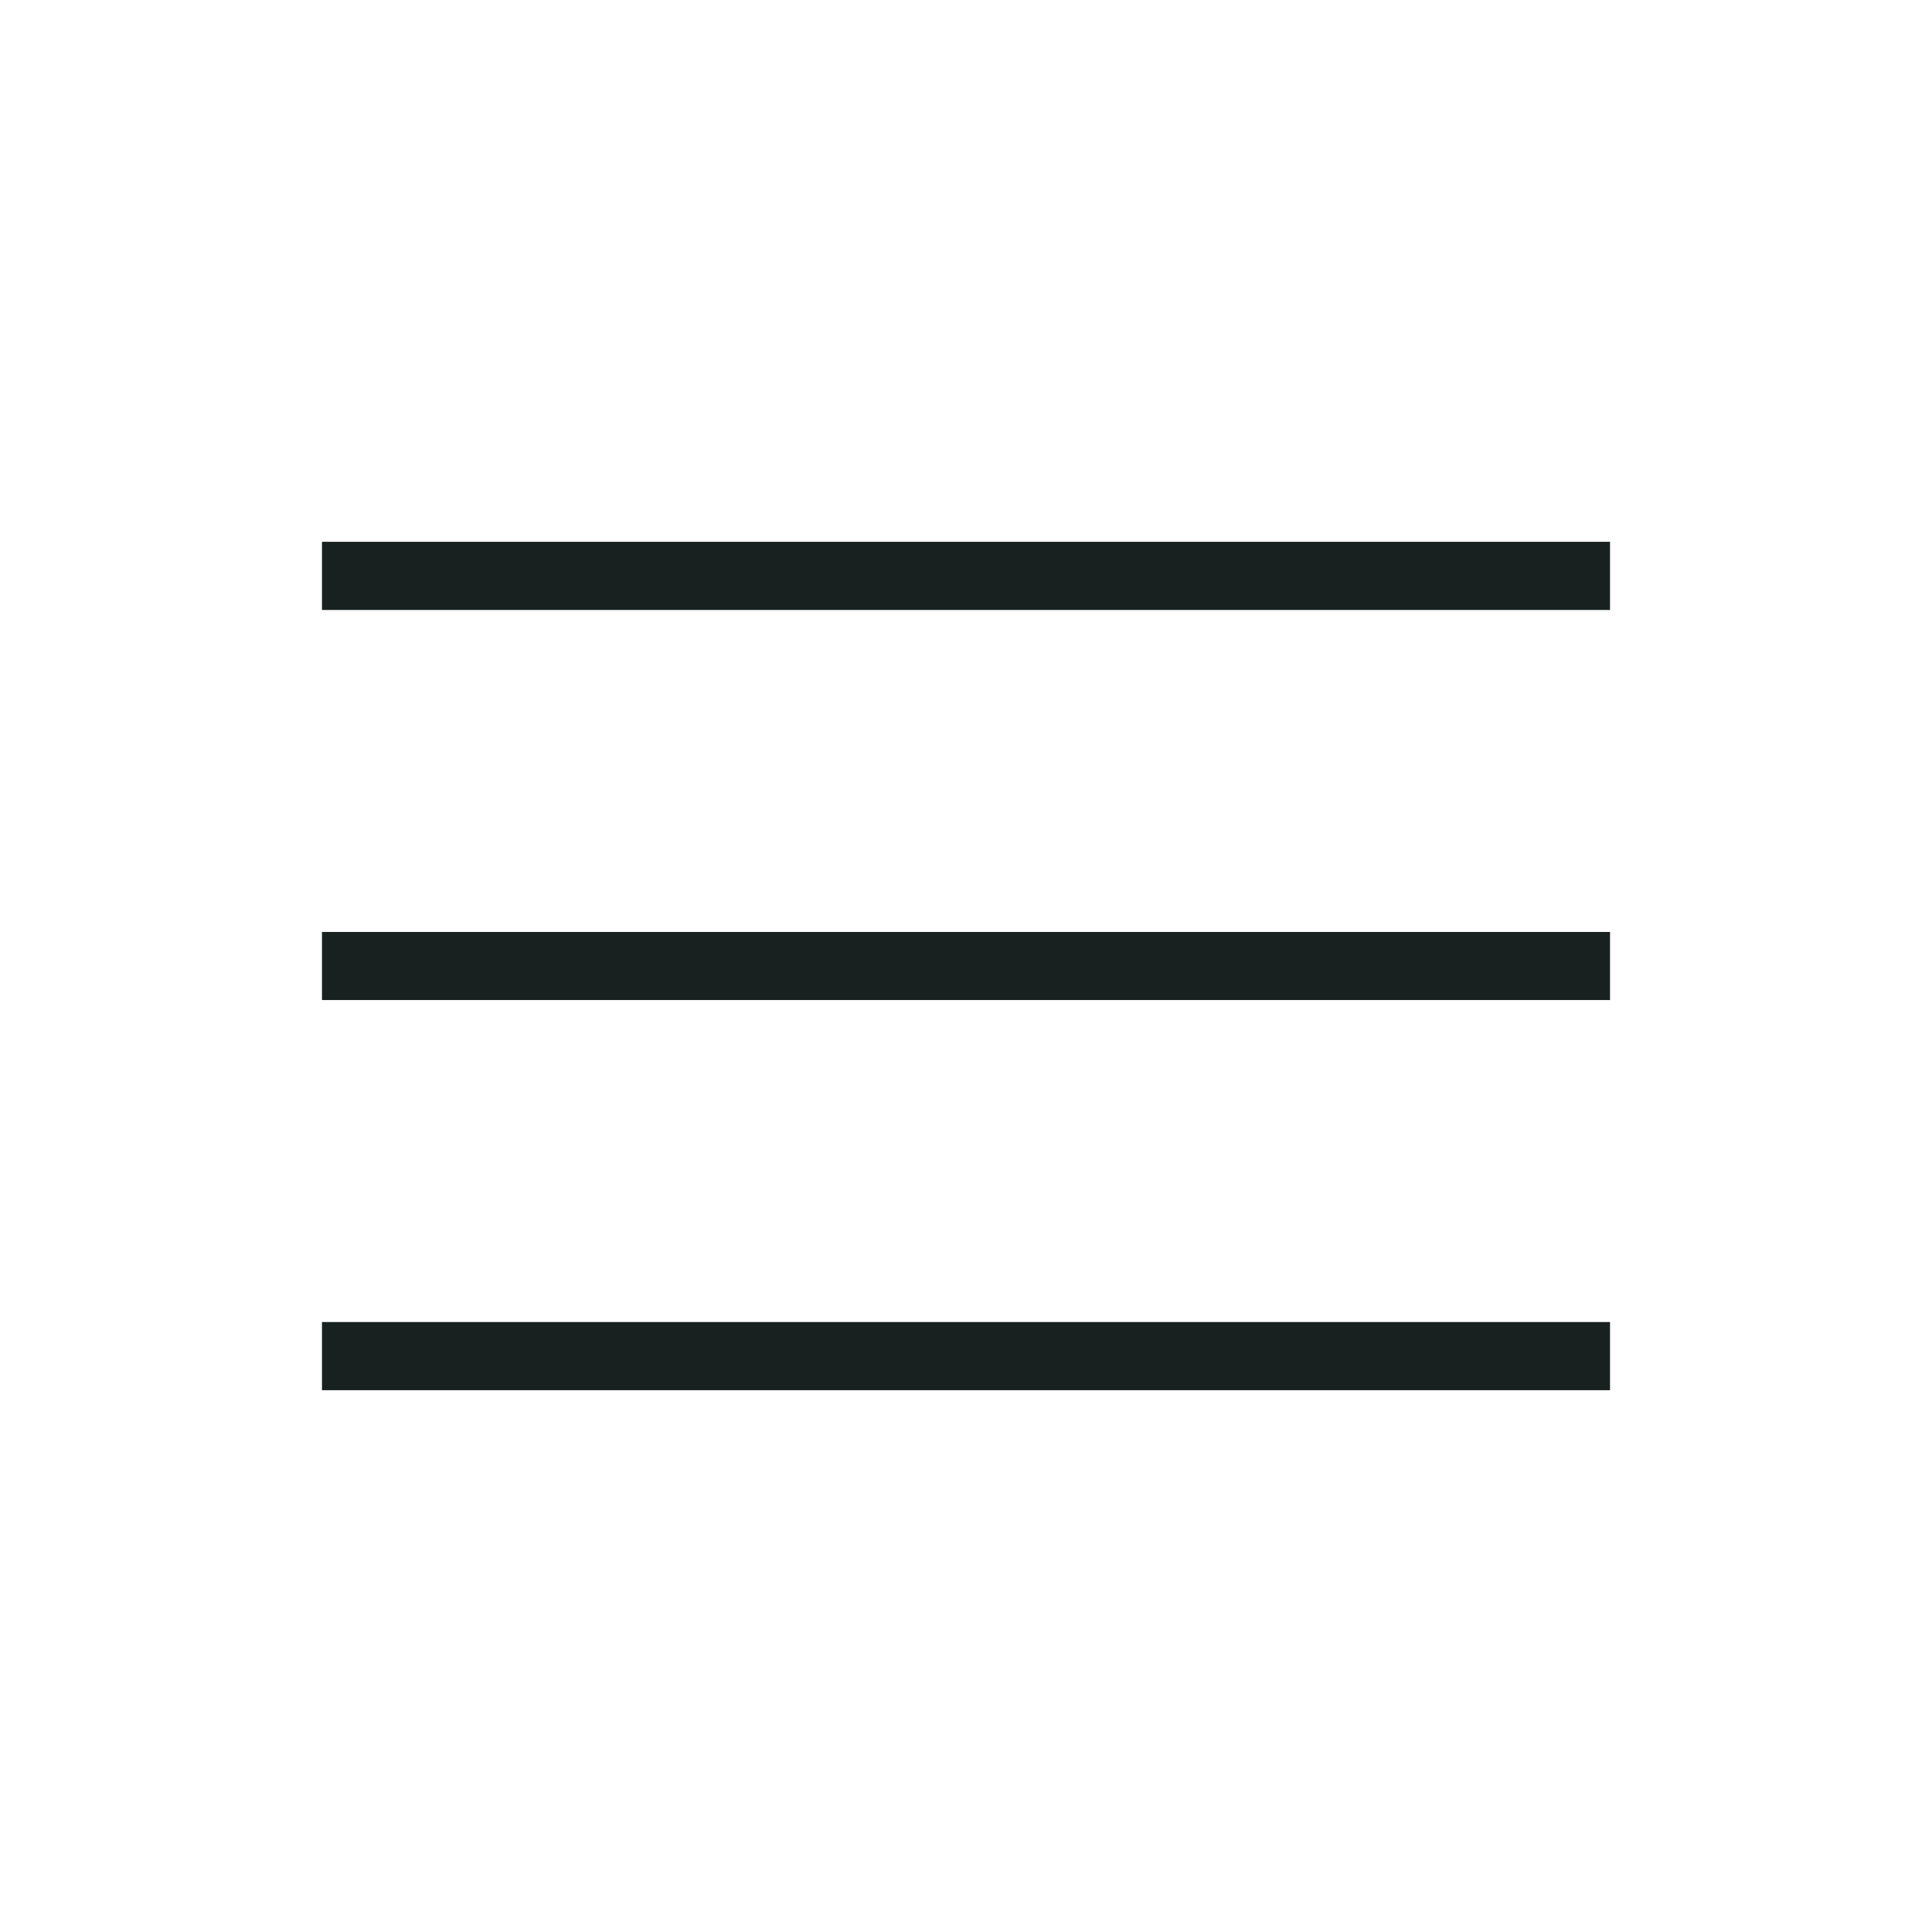
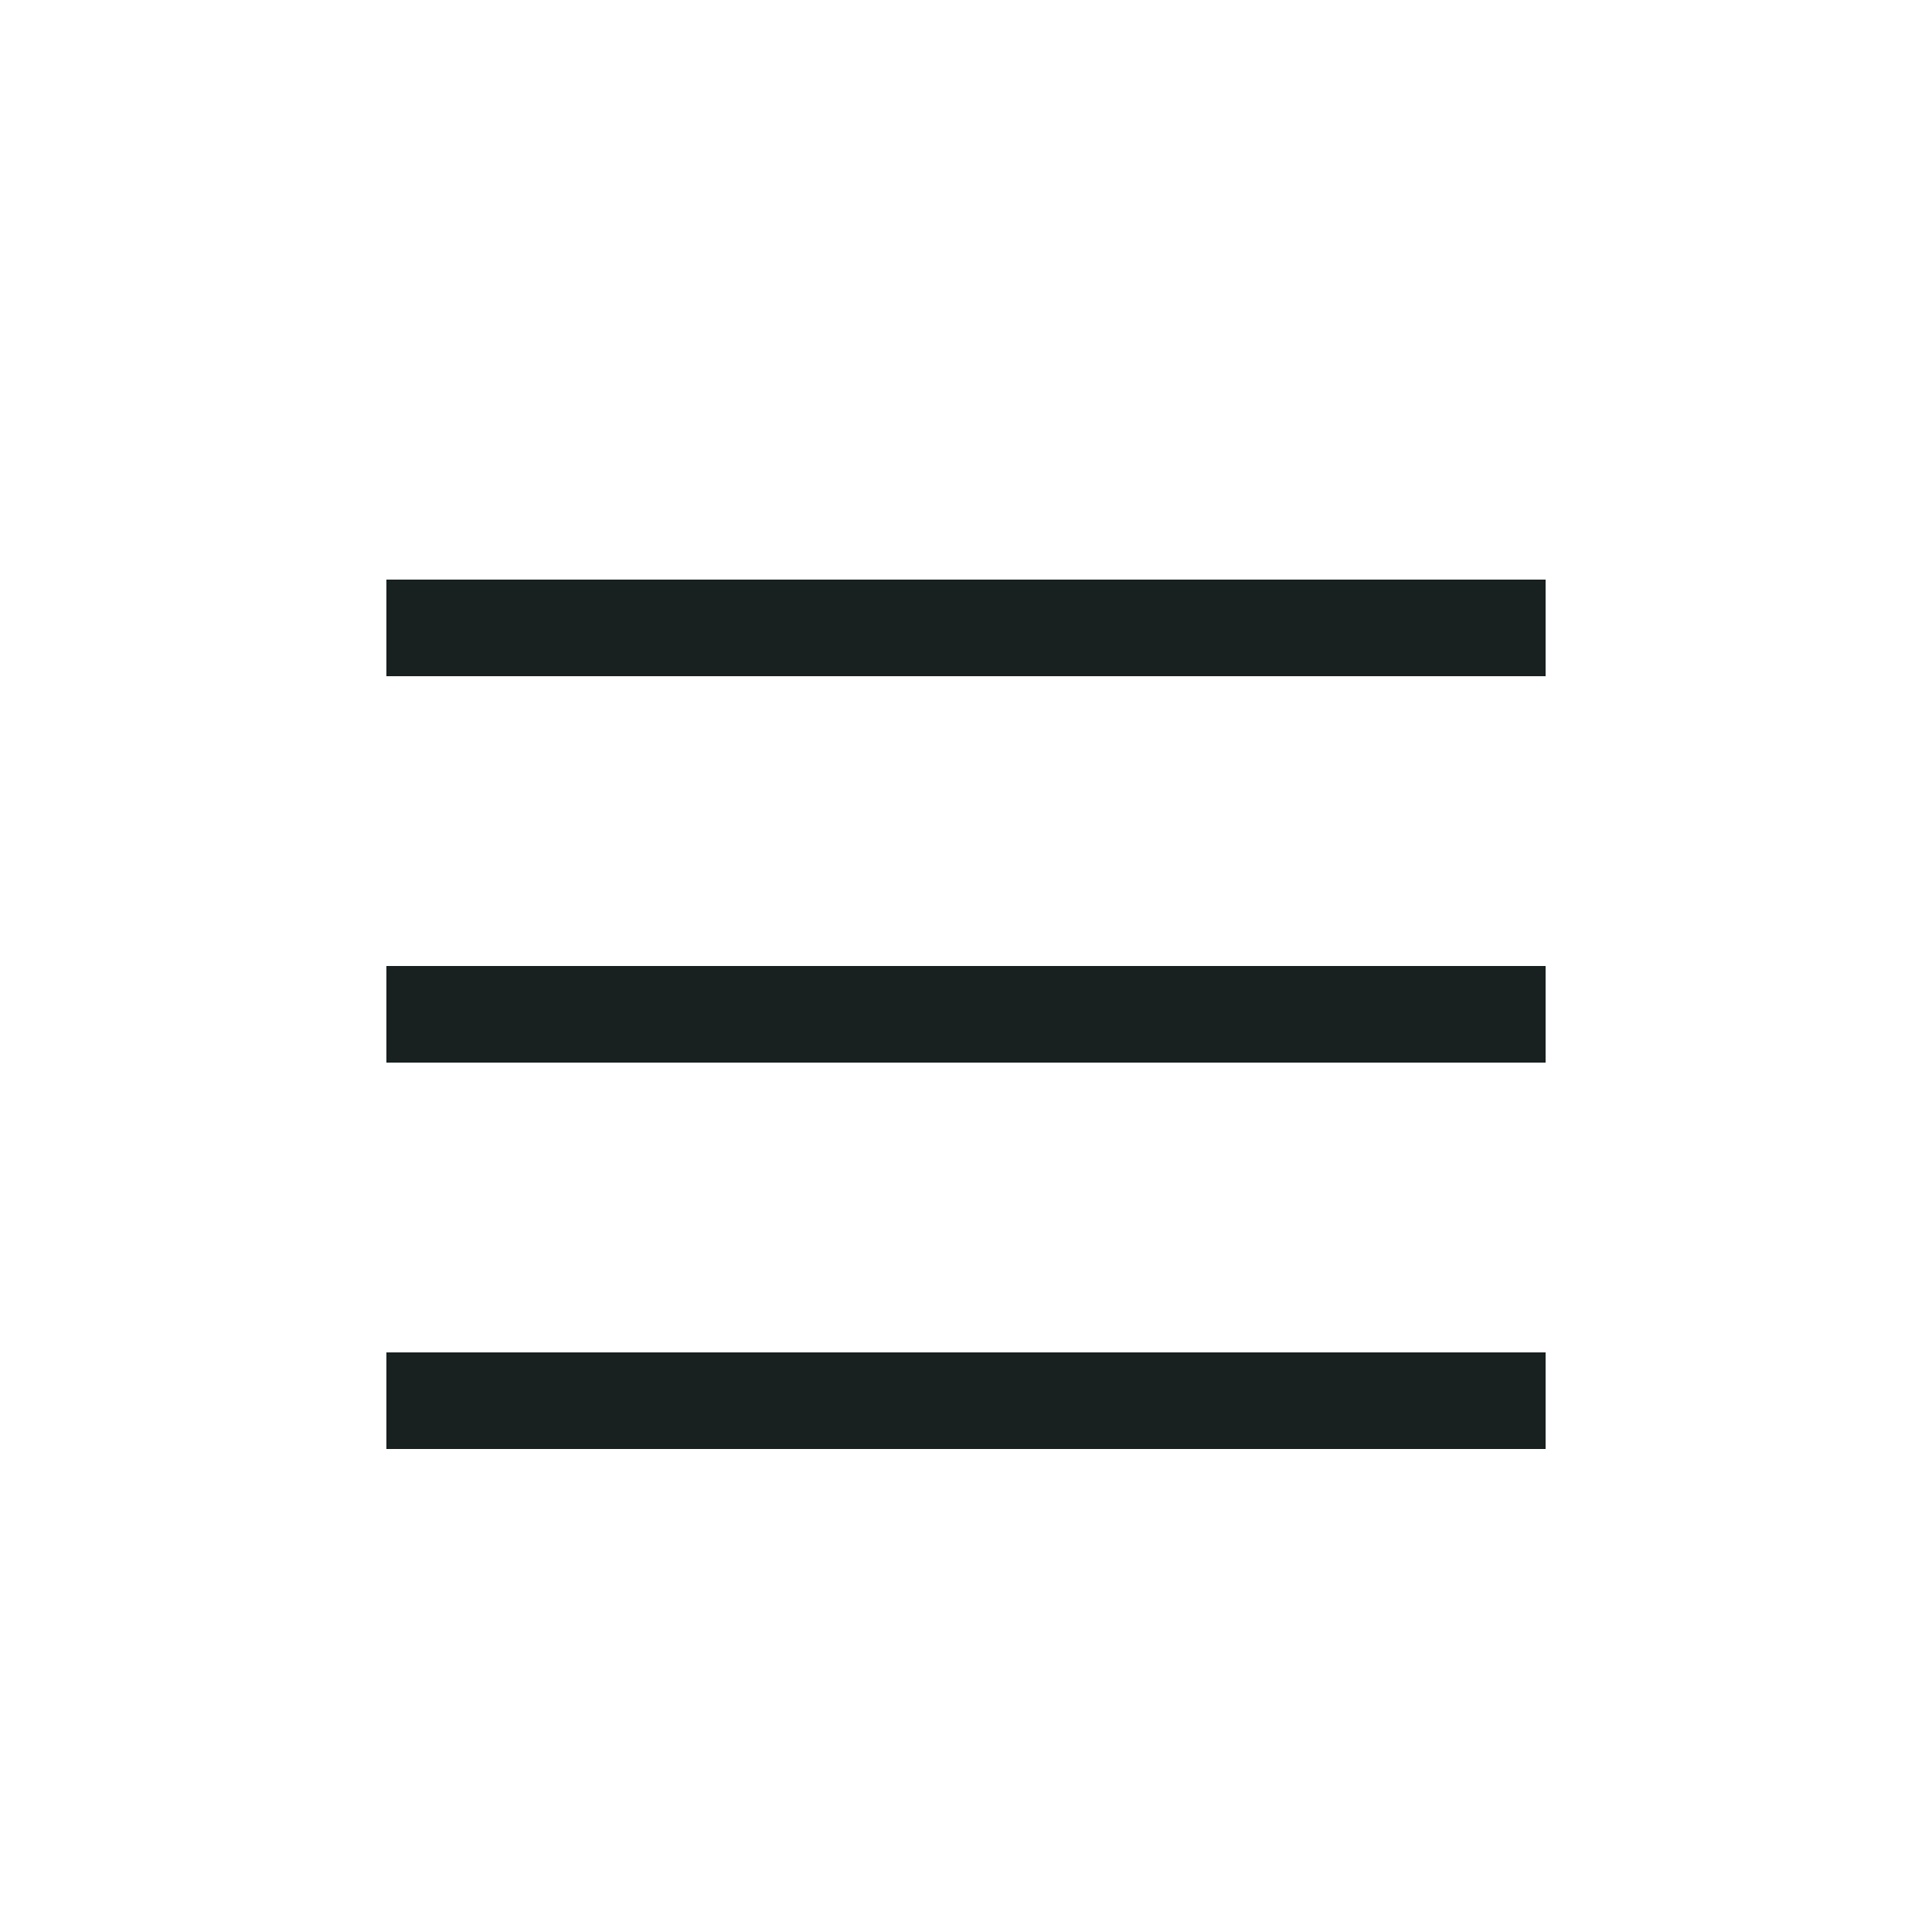
<svg xmlns="http://www.w3.org/2000/svg" width="32" height="32" viewBox="0 0 32 32" fill="none">
-   <path d="M5.333 23.026V21.897H26.667V23.026H5.333ZM5.333 16.564V15.436H26.667V16.564H5.333ZM5.333 10.103V8.974H26.667V10.103H5.333Z" fill="#182020" />
+   <path d="M25.6 9.6V11.2H6.4V9.6H25.6ZM25.6 16V17.6H6.4V16H25.6ZM25.6 22.4V24H6.4V22.4H25.6Z" fill="#182020" />
</svg>
